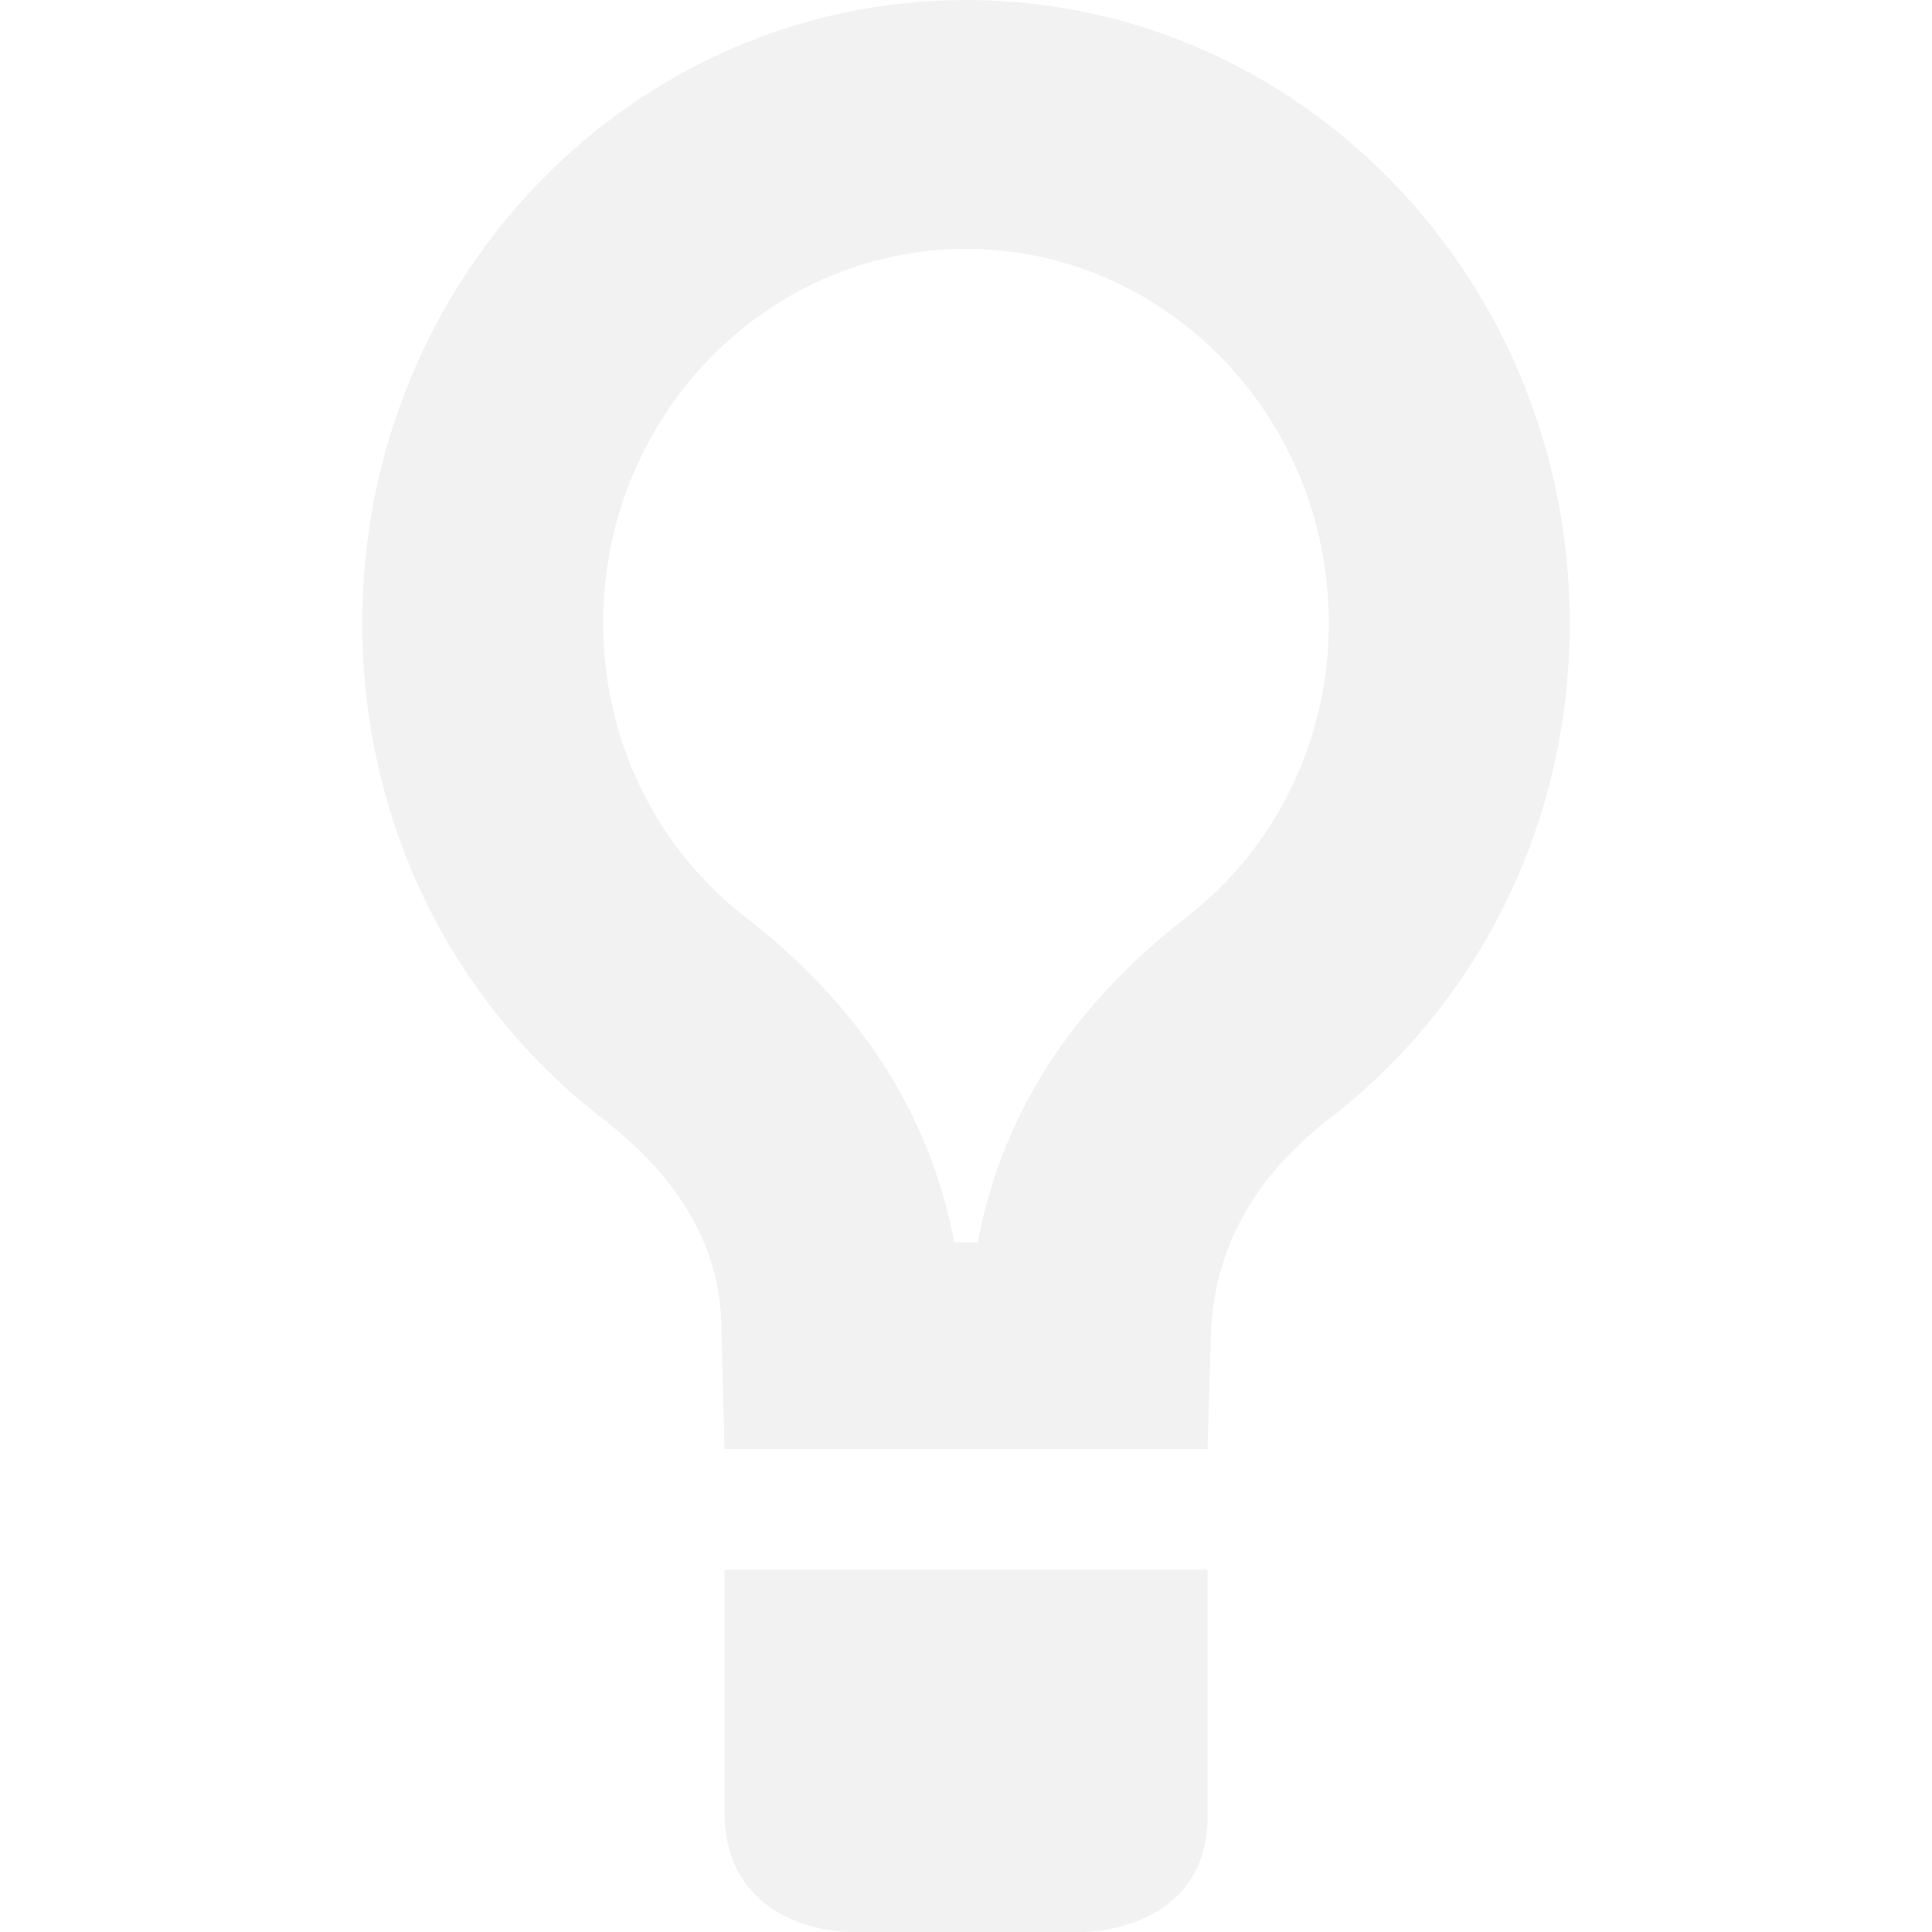
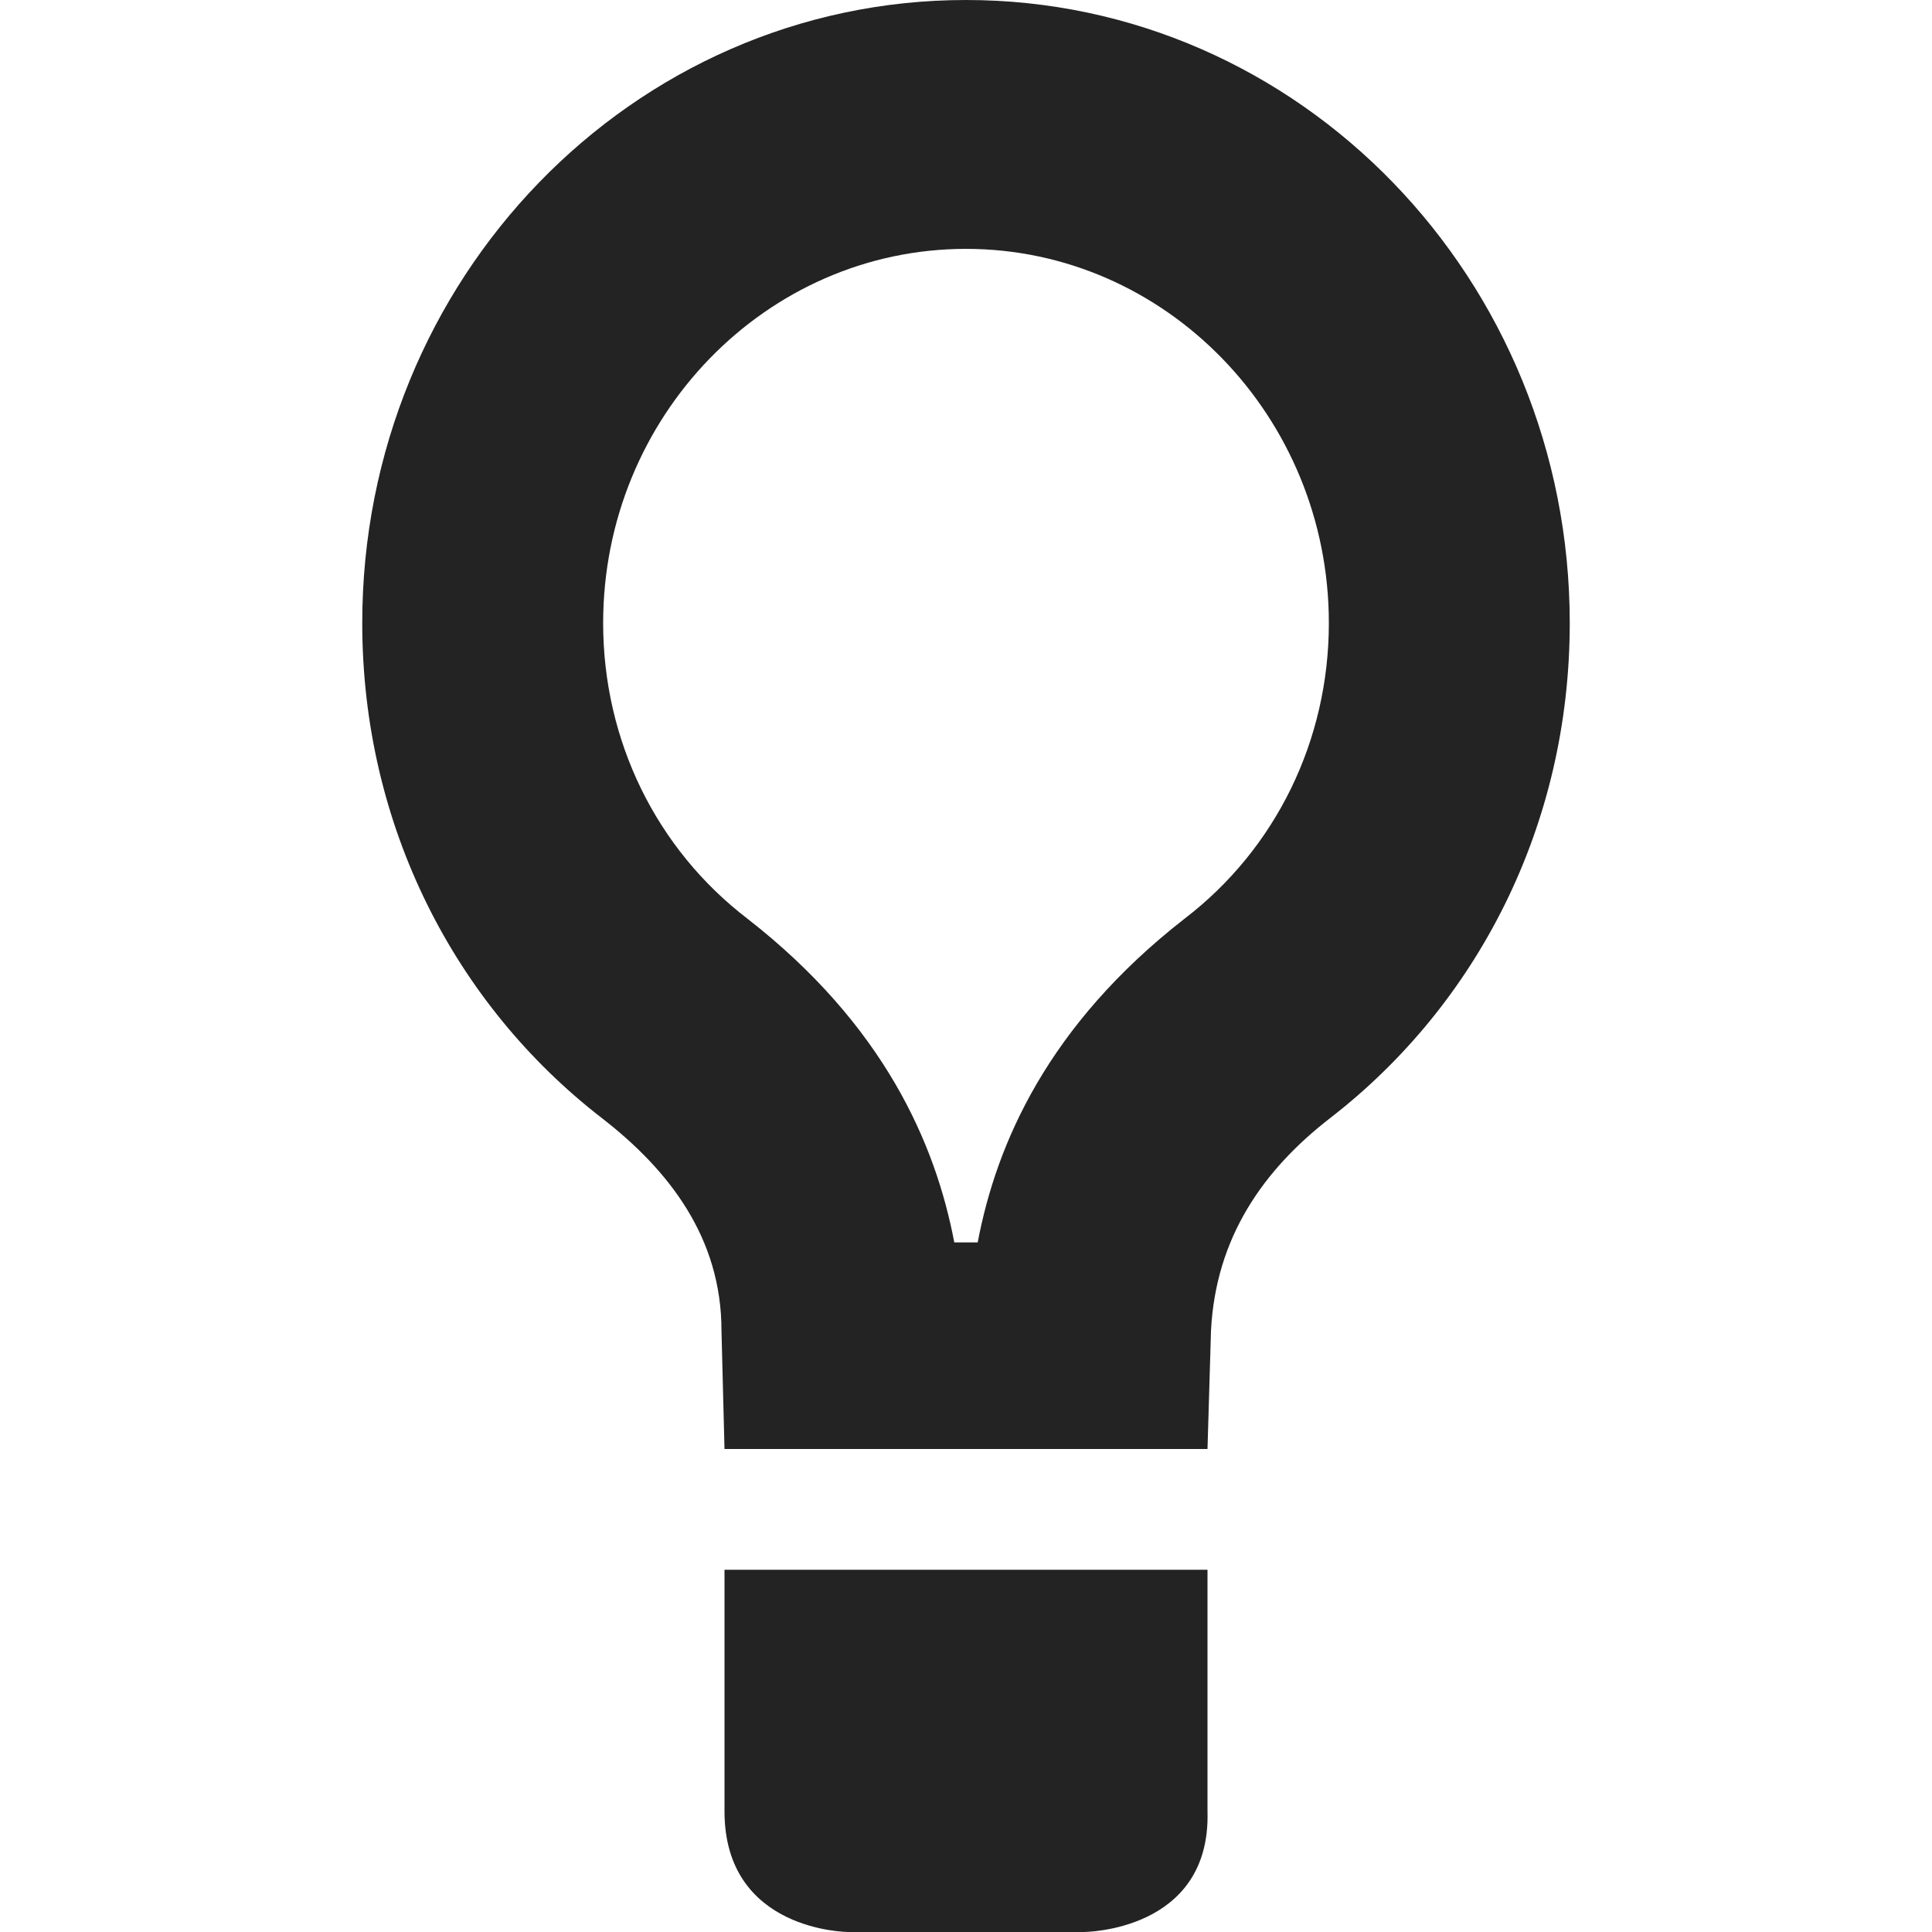
<svg xmlns="http://www.w3.org/2000/svg" width="16" height="16" version="1.1">
  <defs>
    <style id="current-color-scheme" type="text/css">
-    .ColorScheme-Text { color:#f2f2f2; } .ColorScheme-Highlight { color:#5294e2; }
+    .ColorScheme-Text { color:#232323; } .ColorScheme-Highlight { color:#5294e2; }
  </style>
  </defs>
  <path style="fill:currentColor" class="ColorScheme-Text" d="M 8,0 C 5.238,0 3,2.31 3,5.16 3,6.84 3.769,8.32 4.985,9.26 5.54,9.69 5.975,10.25 5.975,11.02 L 6,12 H 10 L 10.029,11.02 C 10.068,10.25 10.46,9.69 11.015,9.26 12.231,8.32 13,6.84 13,5.16 13,2.31 10.762,0 8,0 Z M 8,2.061 C 9.653,2.061 11.005,3.45 11.005,5.16 11.005,6.13 10.567,7.029 9.809,7.609 8.68,8.489 8.252,9.469 8.097,10.289 H 7.903 C 7.747,9.469 7.32,8.489 6.191,7.609 5.433,7.029 4.995,6.13 4.995,5.16 4.995,3.45 6.346,2.061 8,2.061 Z M 6,13 V 15 C 6,16 7.027,16 7.027,16 H 8.973 C 8.973,16 10.029,16 10,15 V 13 Z" />
</svg>
